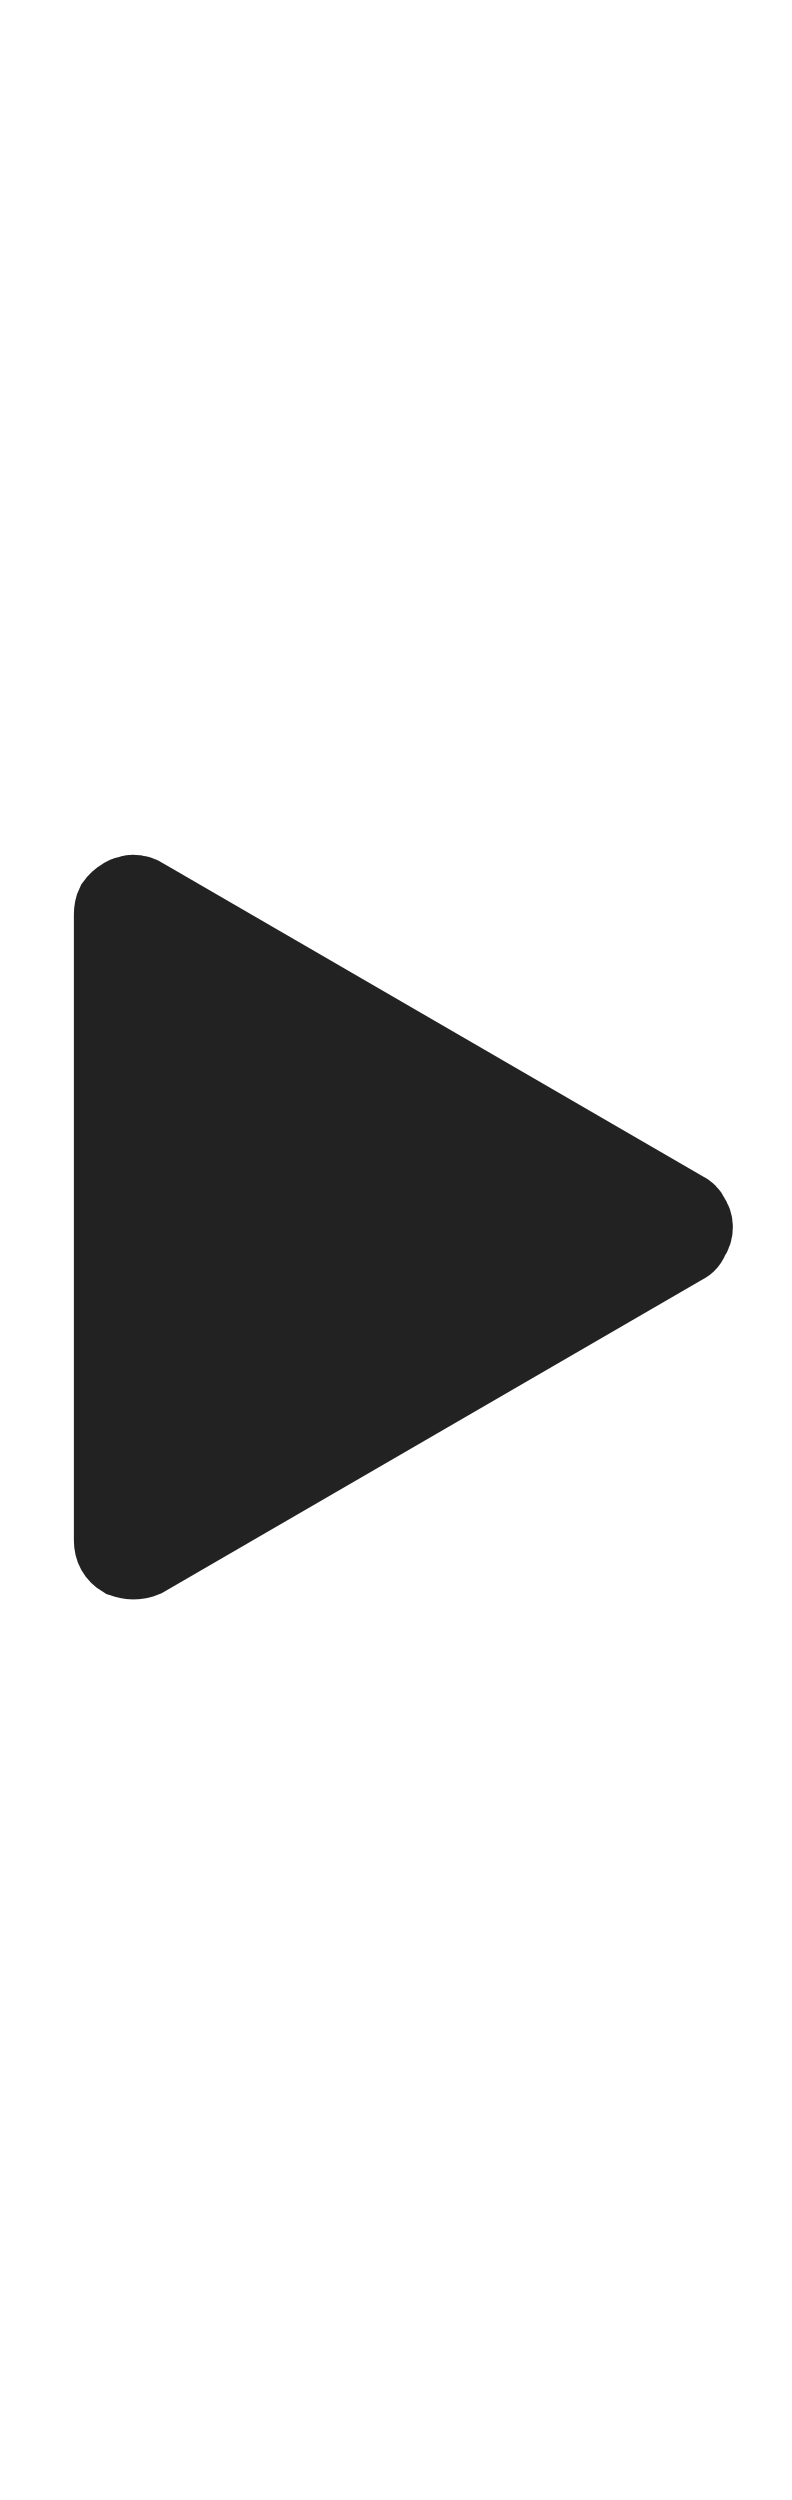
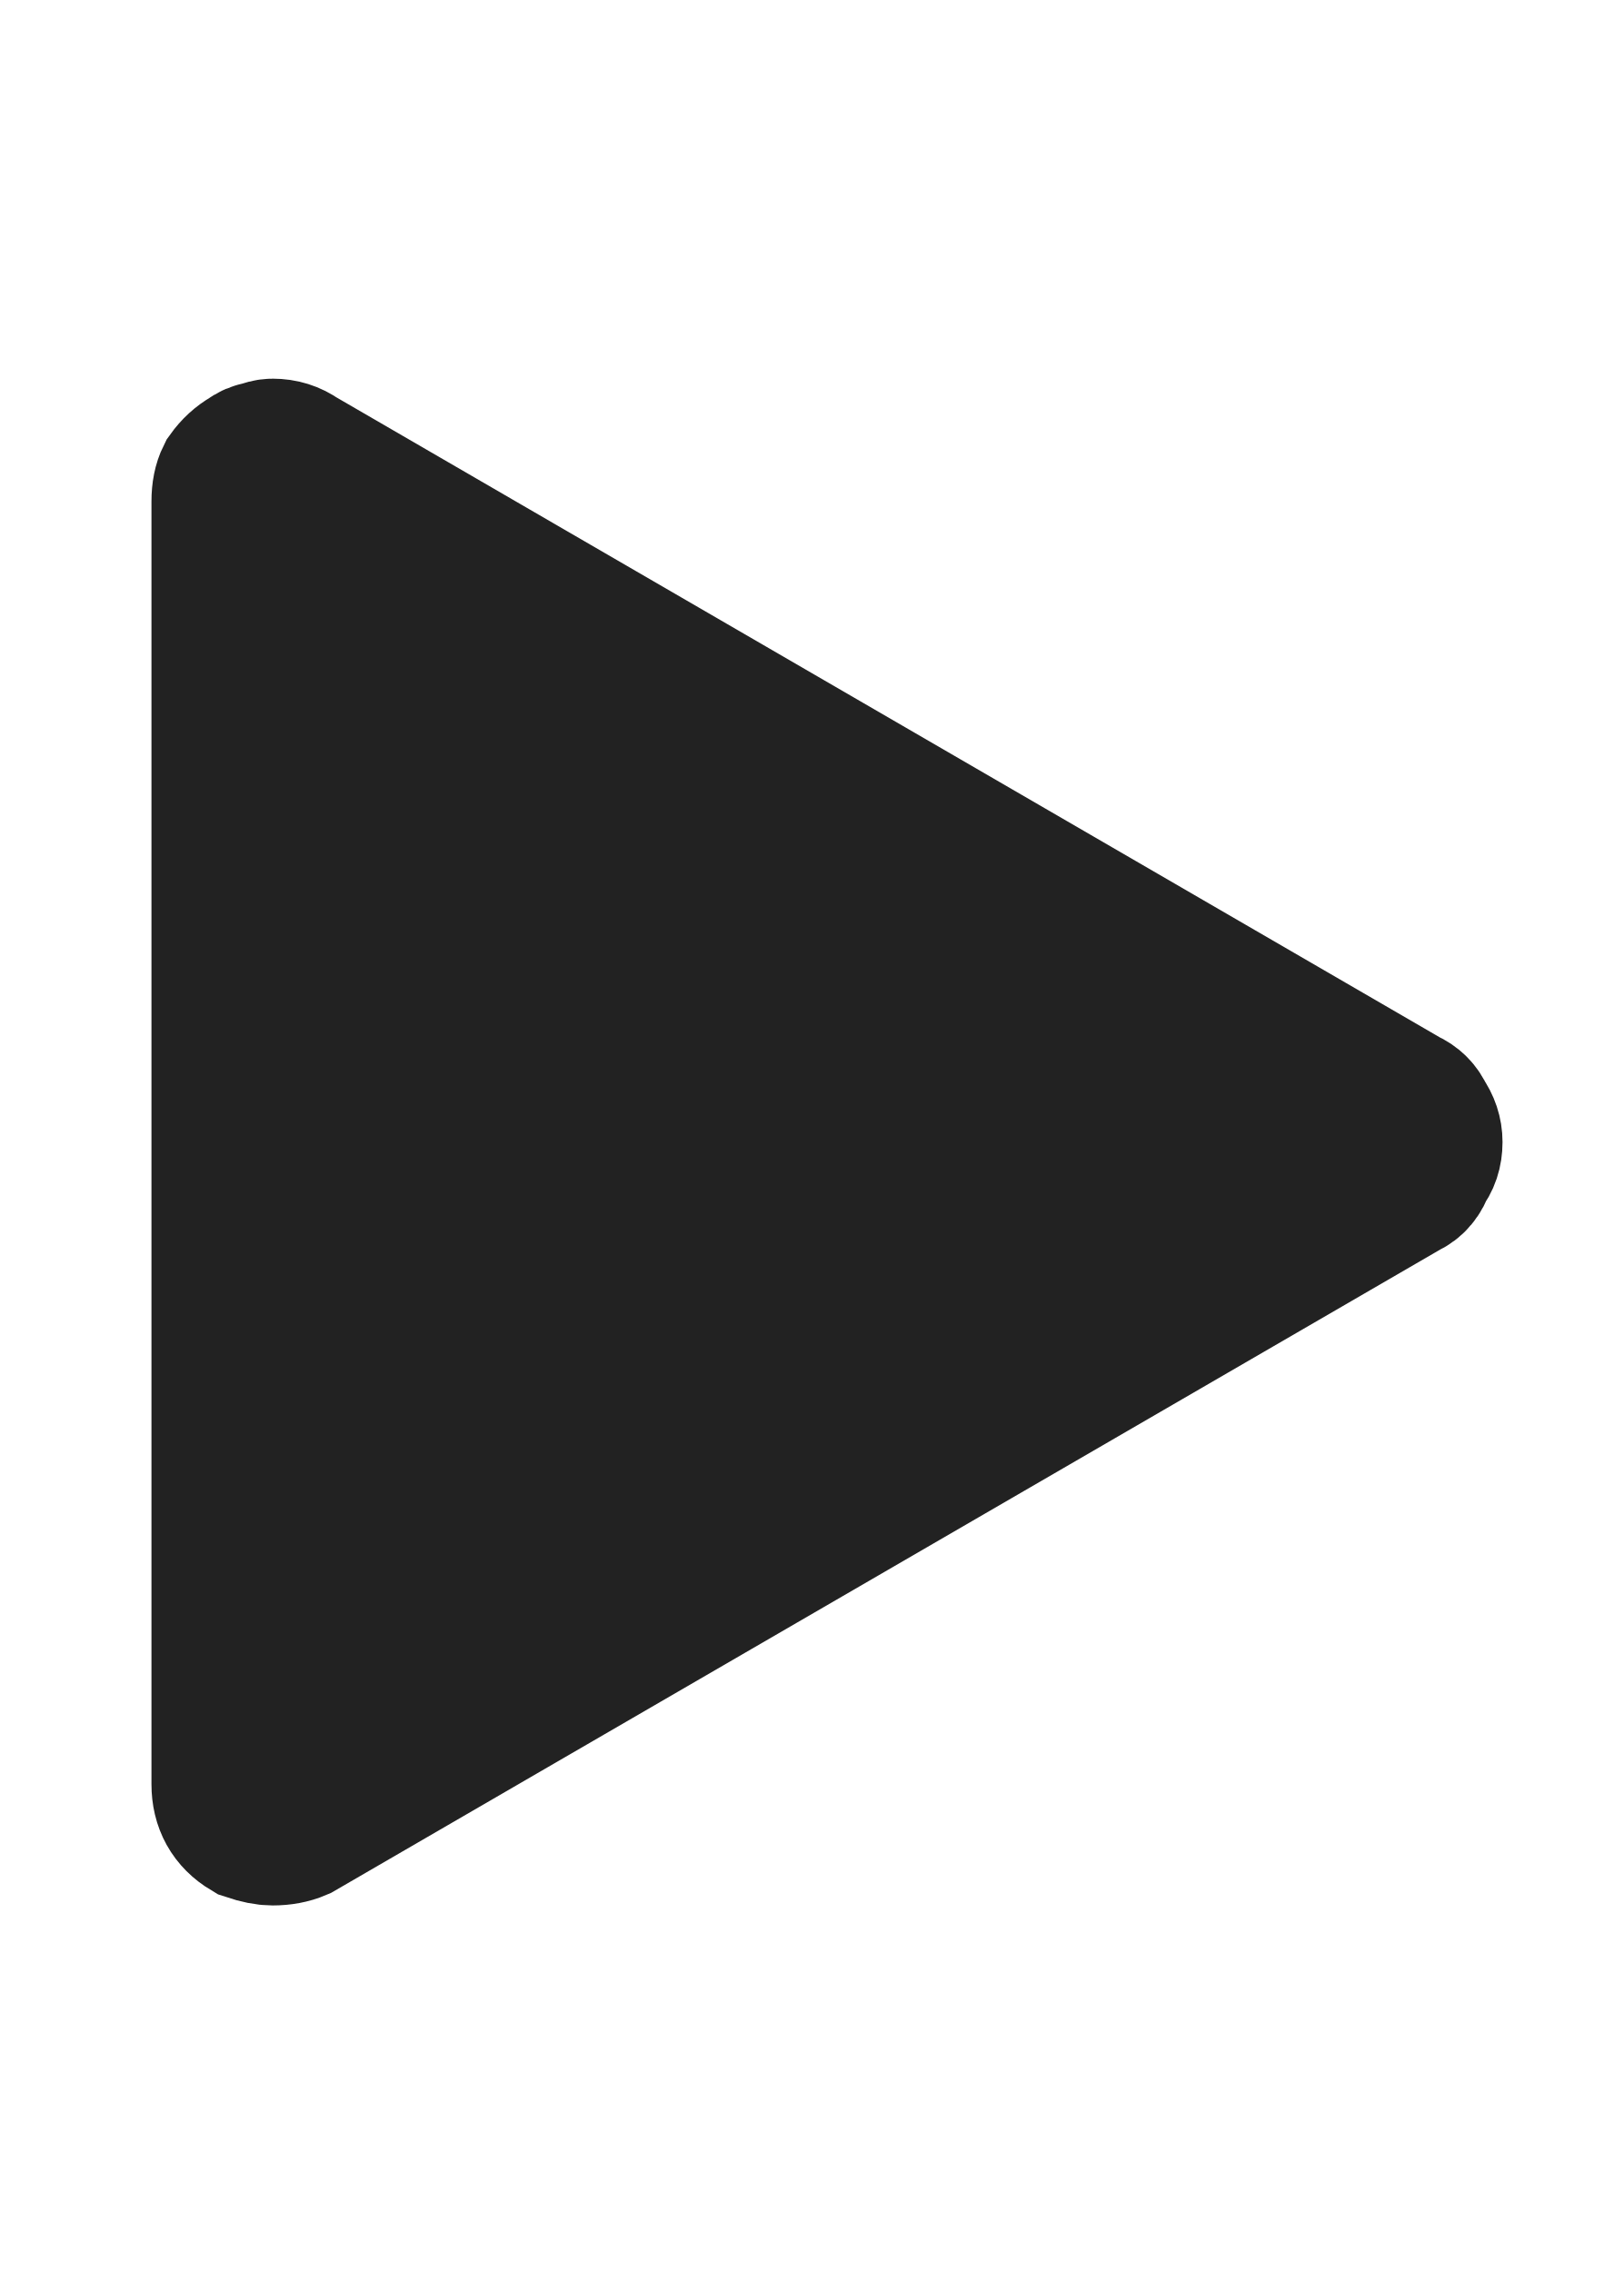
- <svg xmlns="http://www.w3.org/2000/svg" version="1.1" width="10.72" height="33.84" viewBox="0 0 10.72 33.84">
+ <svg xmlns="http://www.w3.org/2000/svg" version="1.1" width="10.72" height="15" viewBox="0 -7.5 10.72 15">
  <g fill="#222222" stroke="#222222" transform="translate(0,25.38)">
-     <g transform="translate(1.5,-4.23)">
+     <g transform="translate(1.5,-20.8)">
      <path d="M0.3,0l0,0q0.09,0,0.16,-0.03l0,0l7.31,-4.24q0.07,-0.03,0.1,-0.12l0,0q0.05,-0.06,0.05,-0.15l0,0q0,-0.08,-0.05,-0.15l0,0q-0.03,-0.07,-0.1,-0.1l0,0l-7.31,-4.24q-0.07,-0.05,-0.16,-0.05l0,0q-0.03,0,-0.08,0.02l0,0q-0.03,0,-0.07,0.03l0,0q-0.07,0.04,-0.12,0.11l0,0q-0.03,0.06,-0.03,0.15l0,0l0,8.47q0,0.18,0.15,0.27l0,0q0.09,0.03,0.15,0.03l0,0z" />
    </g>
  </g>
</svg>
